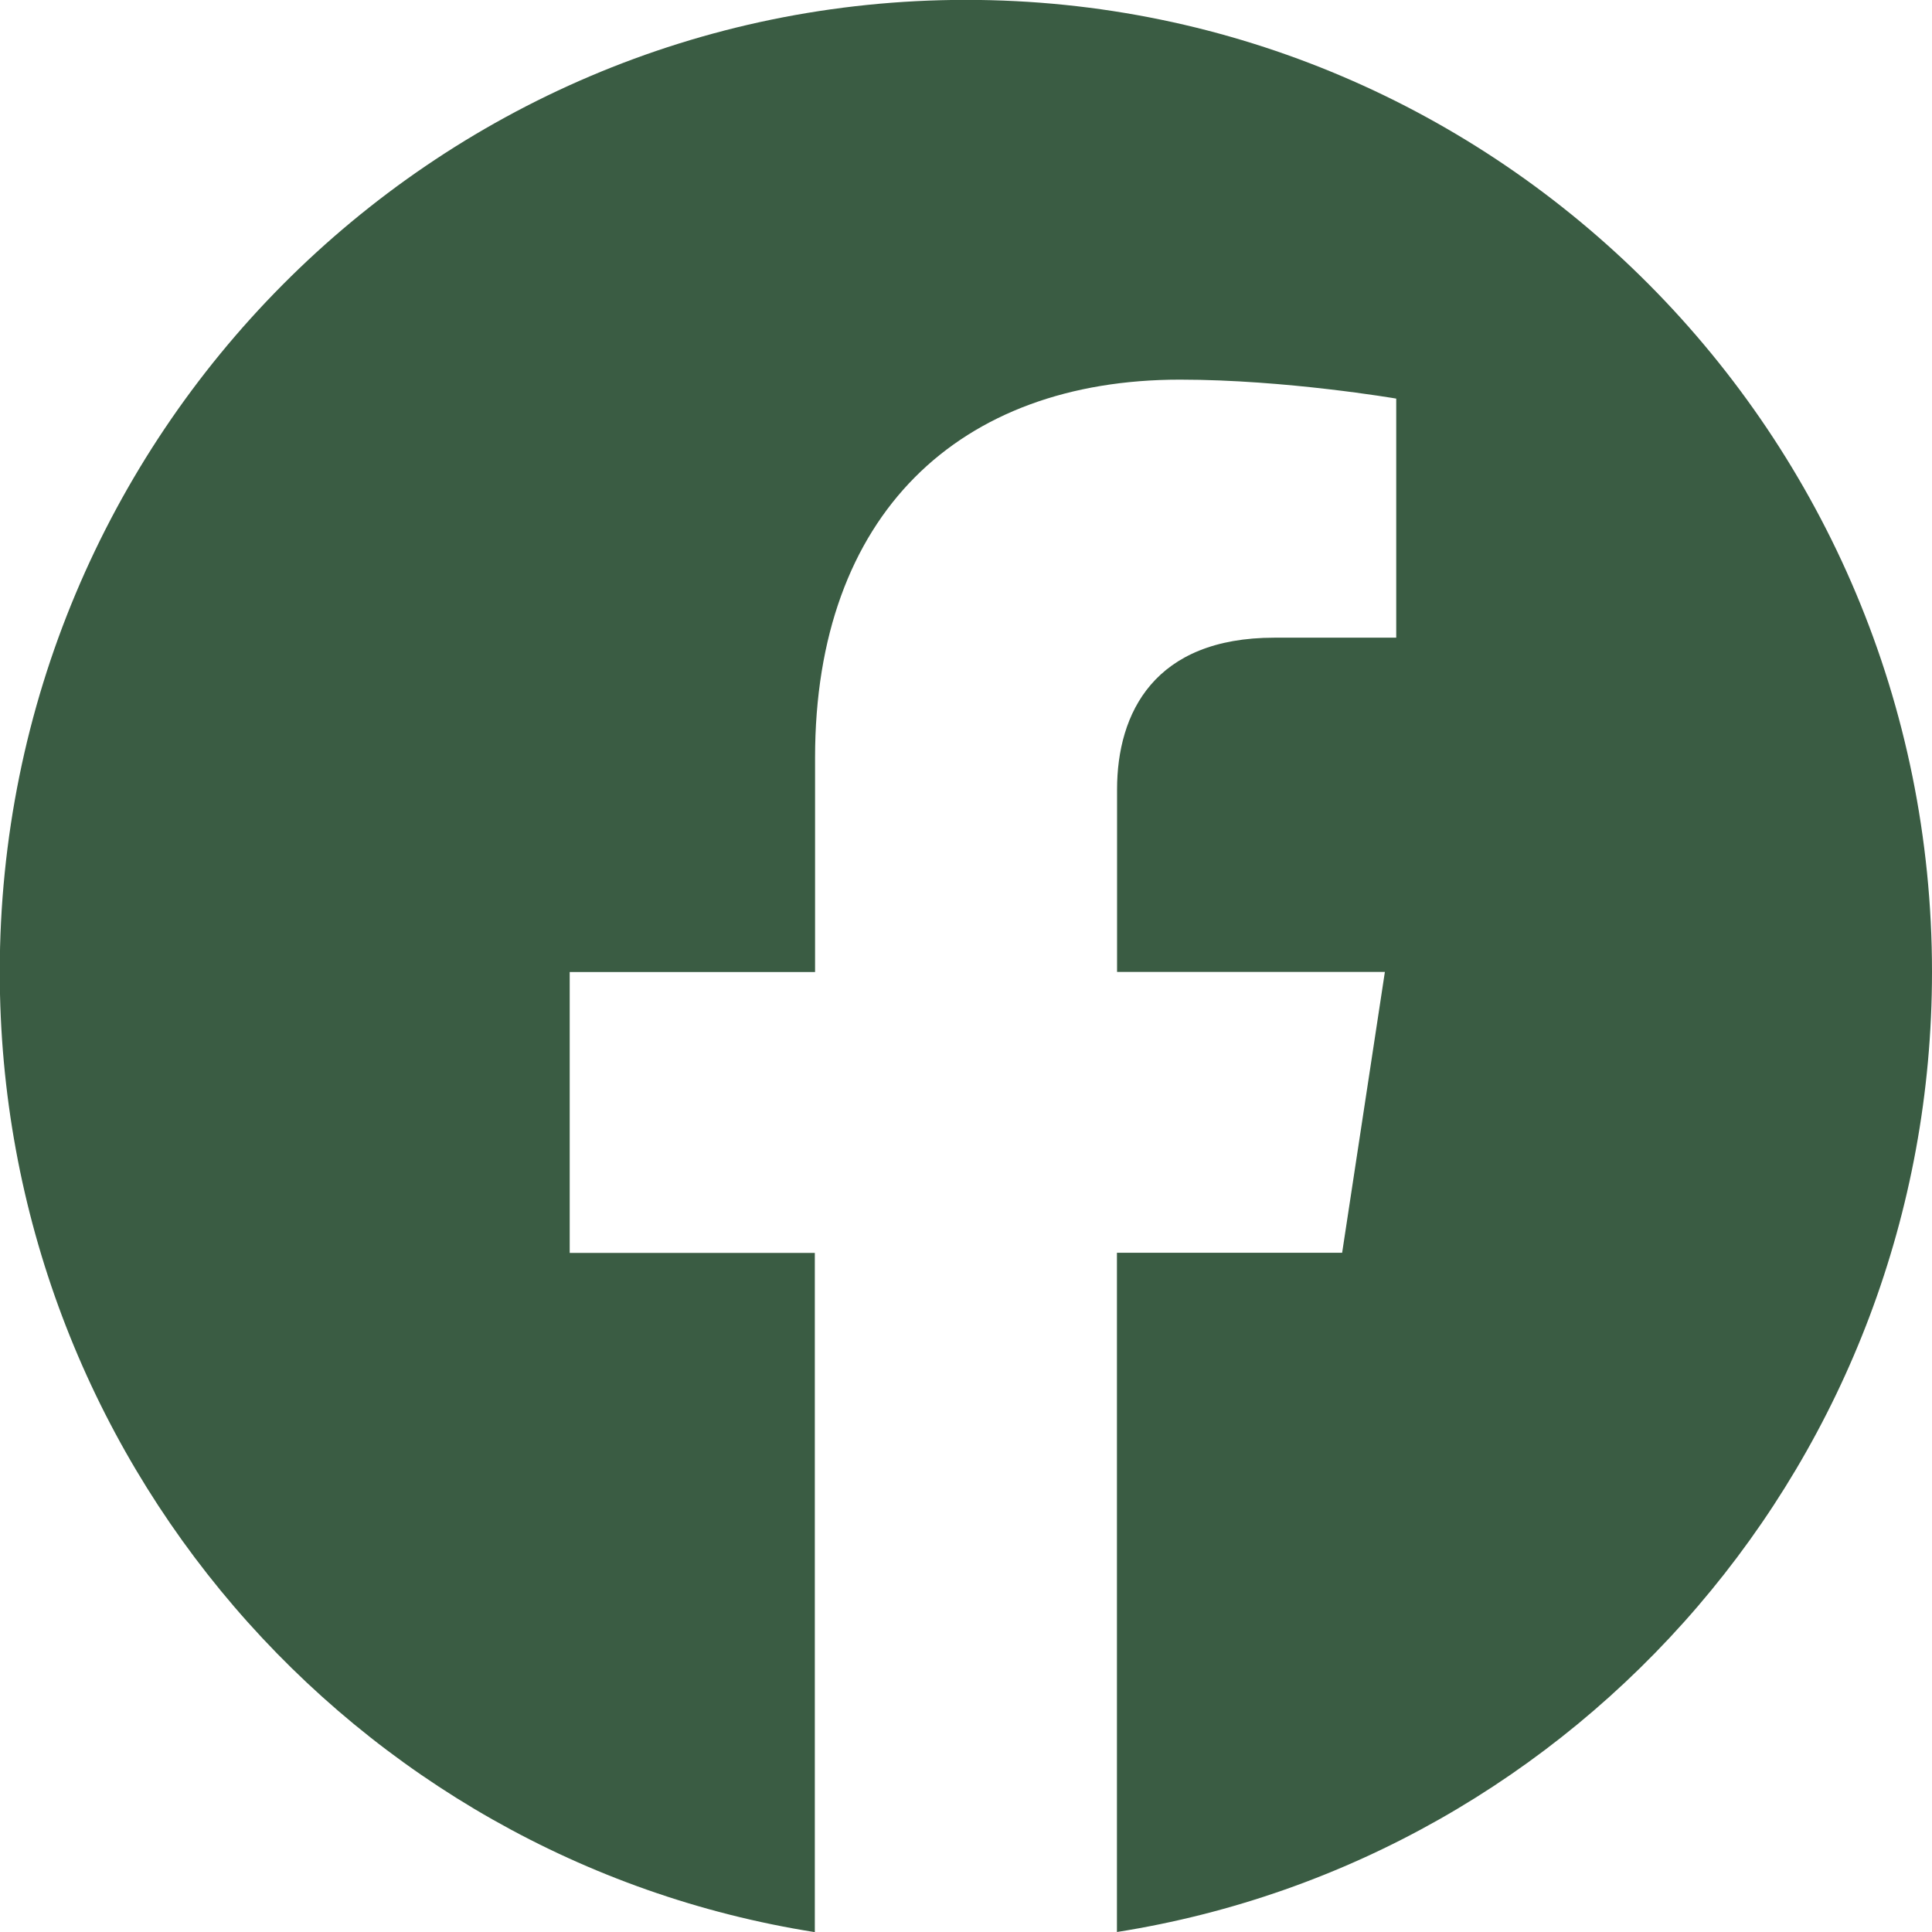
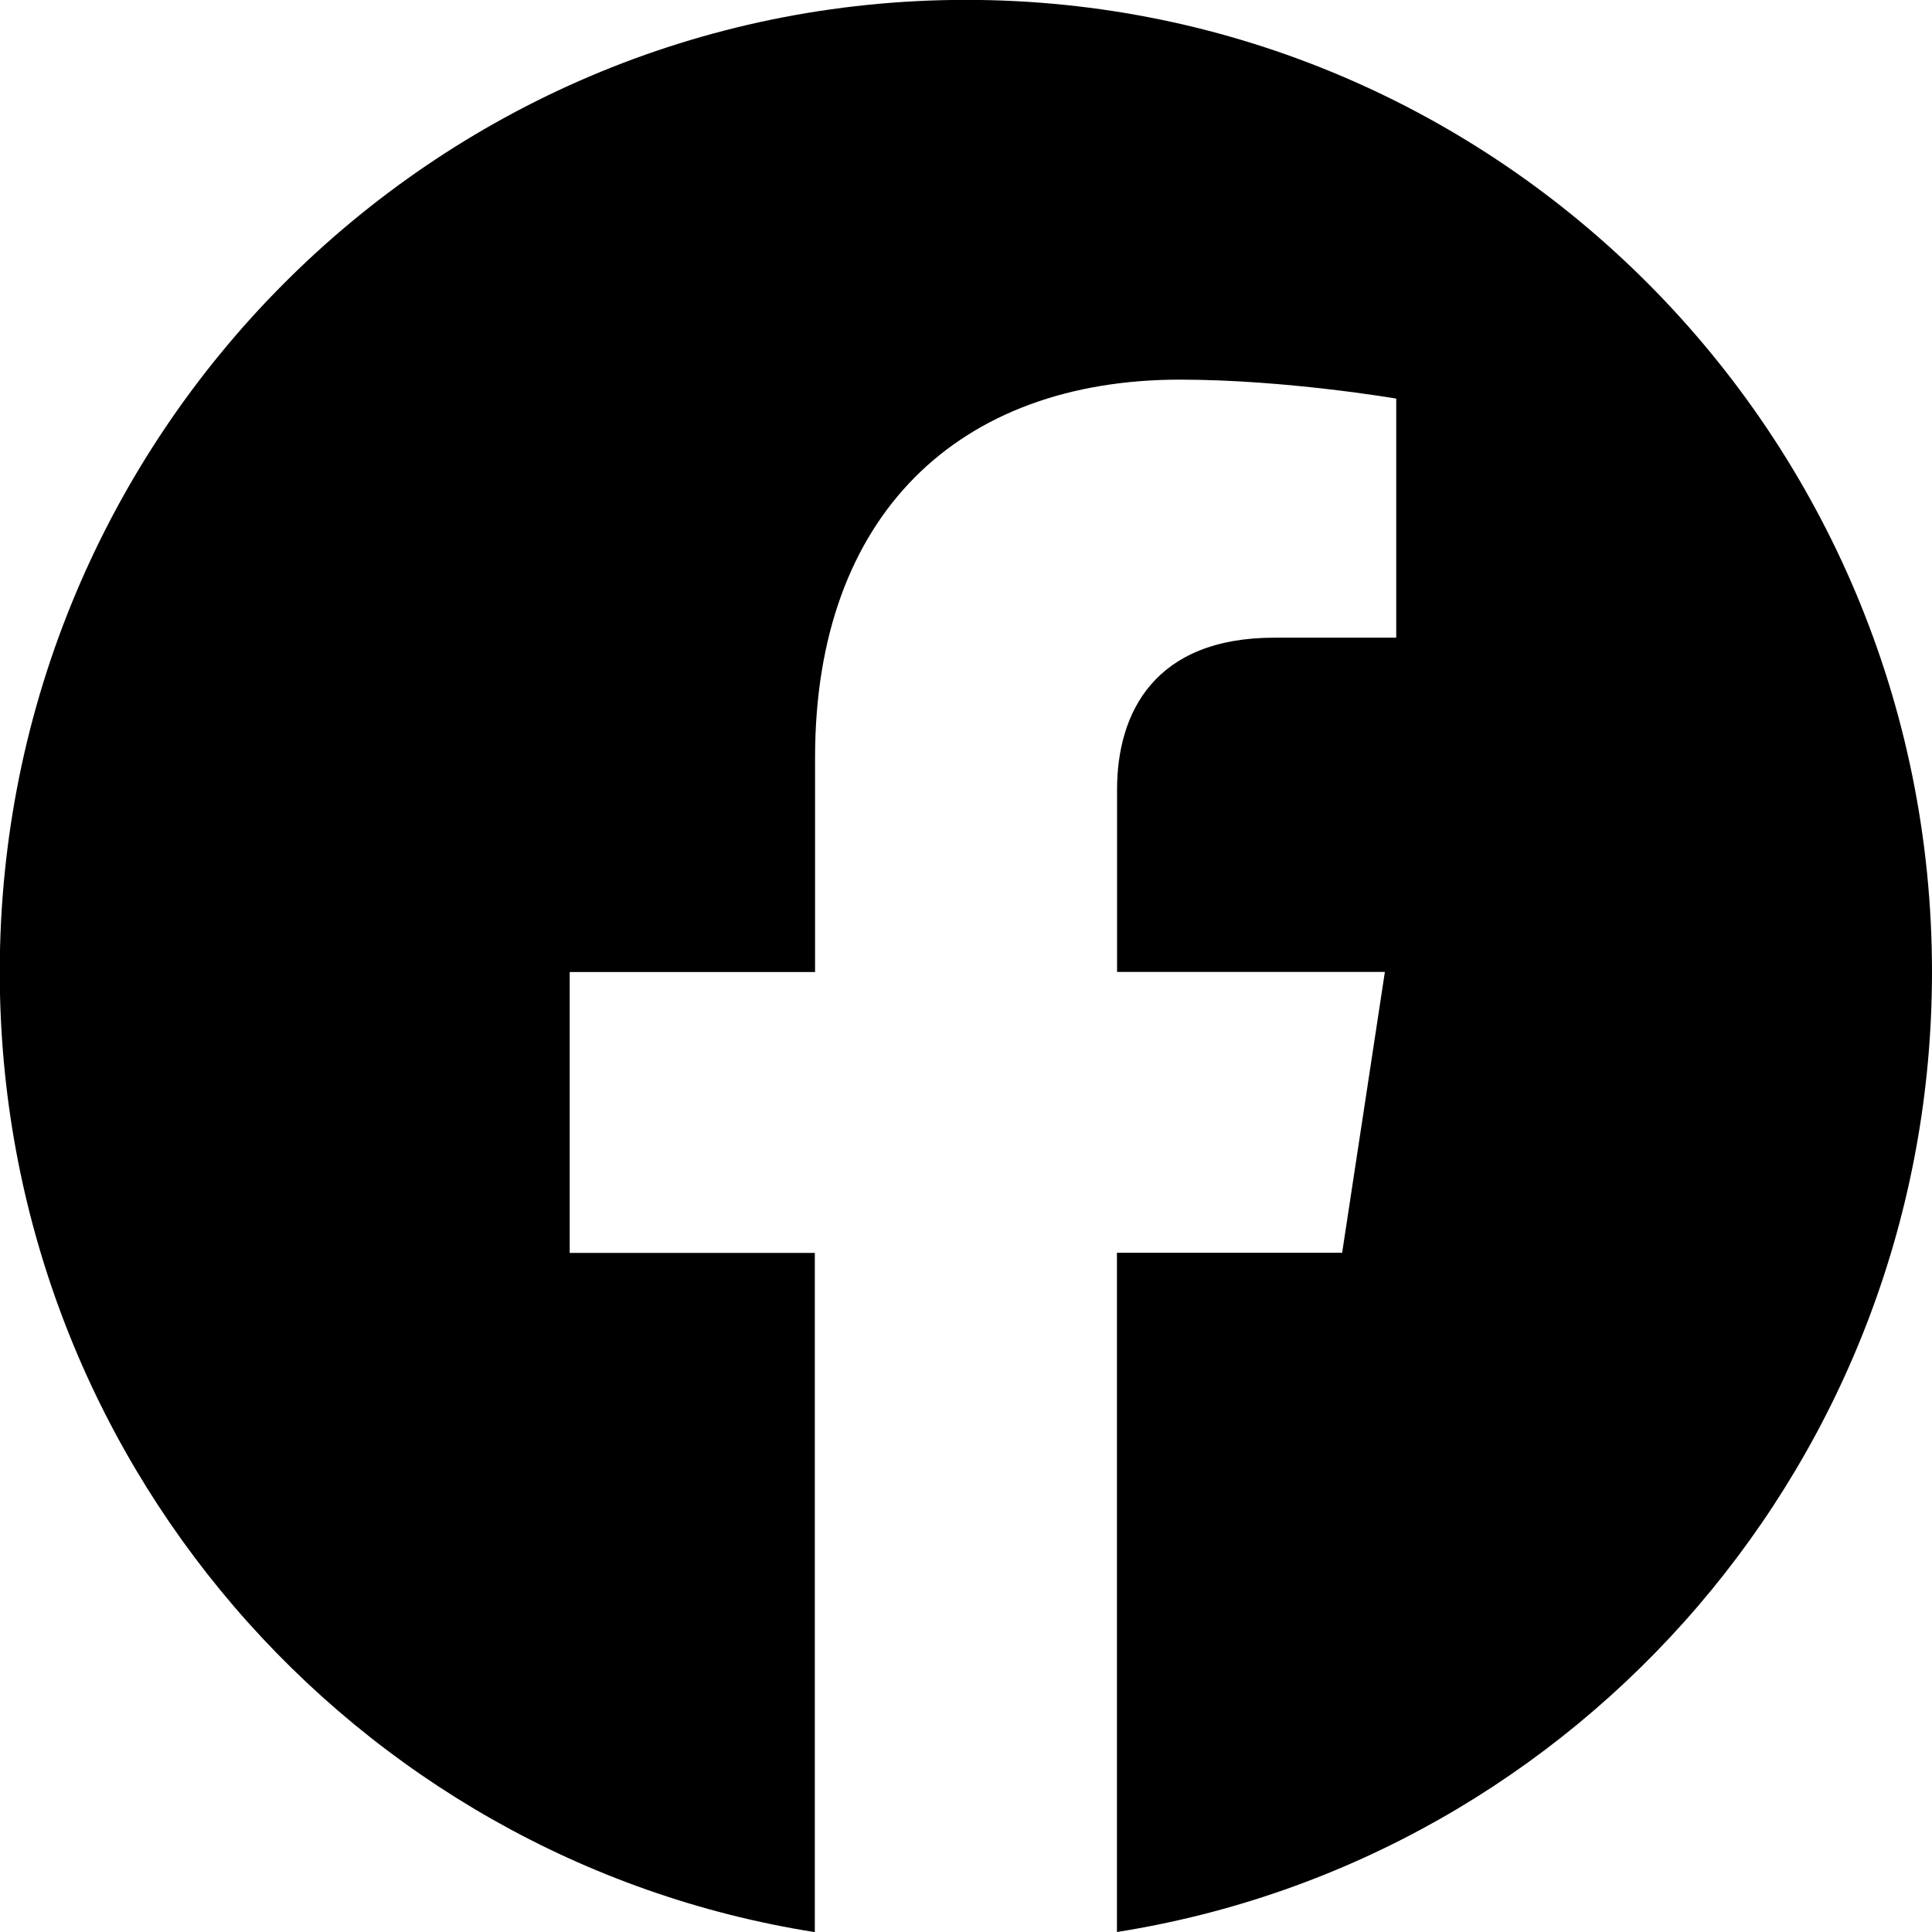
- <svg xmlns="http://www.w3.org/2000/svg" width="16" height="16" fill="#3A5C43" class="bi bi-facebook" viewBox="0 0 16 16">
+ <svg xmlns="http://www.w3.org/2000/svg" width="16" height="16" fill="black" class="bi bi-facebook" viewBox="0 0 16 16">
  <path d="M16 8.049c0-4.446-3.582-8.05-8-8.05C3.58 0-.002 3.603-.002 8.05c0 4.017 2.926 7.347 6.75 7.951v-5.625h-2.03V8.05H6.75V6.275c0-2.017 1.195-3.131 3.022-3.131.876 0 1.791.157 1.791.157v1.98h-1.009c-.993 0-1.303.621-1.303 1.258v1.51h2.218l-.354 2.326H9.25V16c3.824-.604 6.75-3.934 6.75-7.951" />
</svg>
